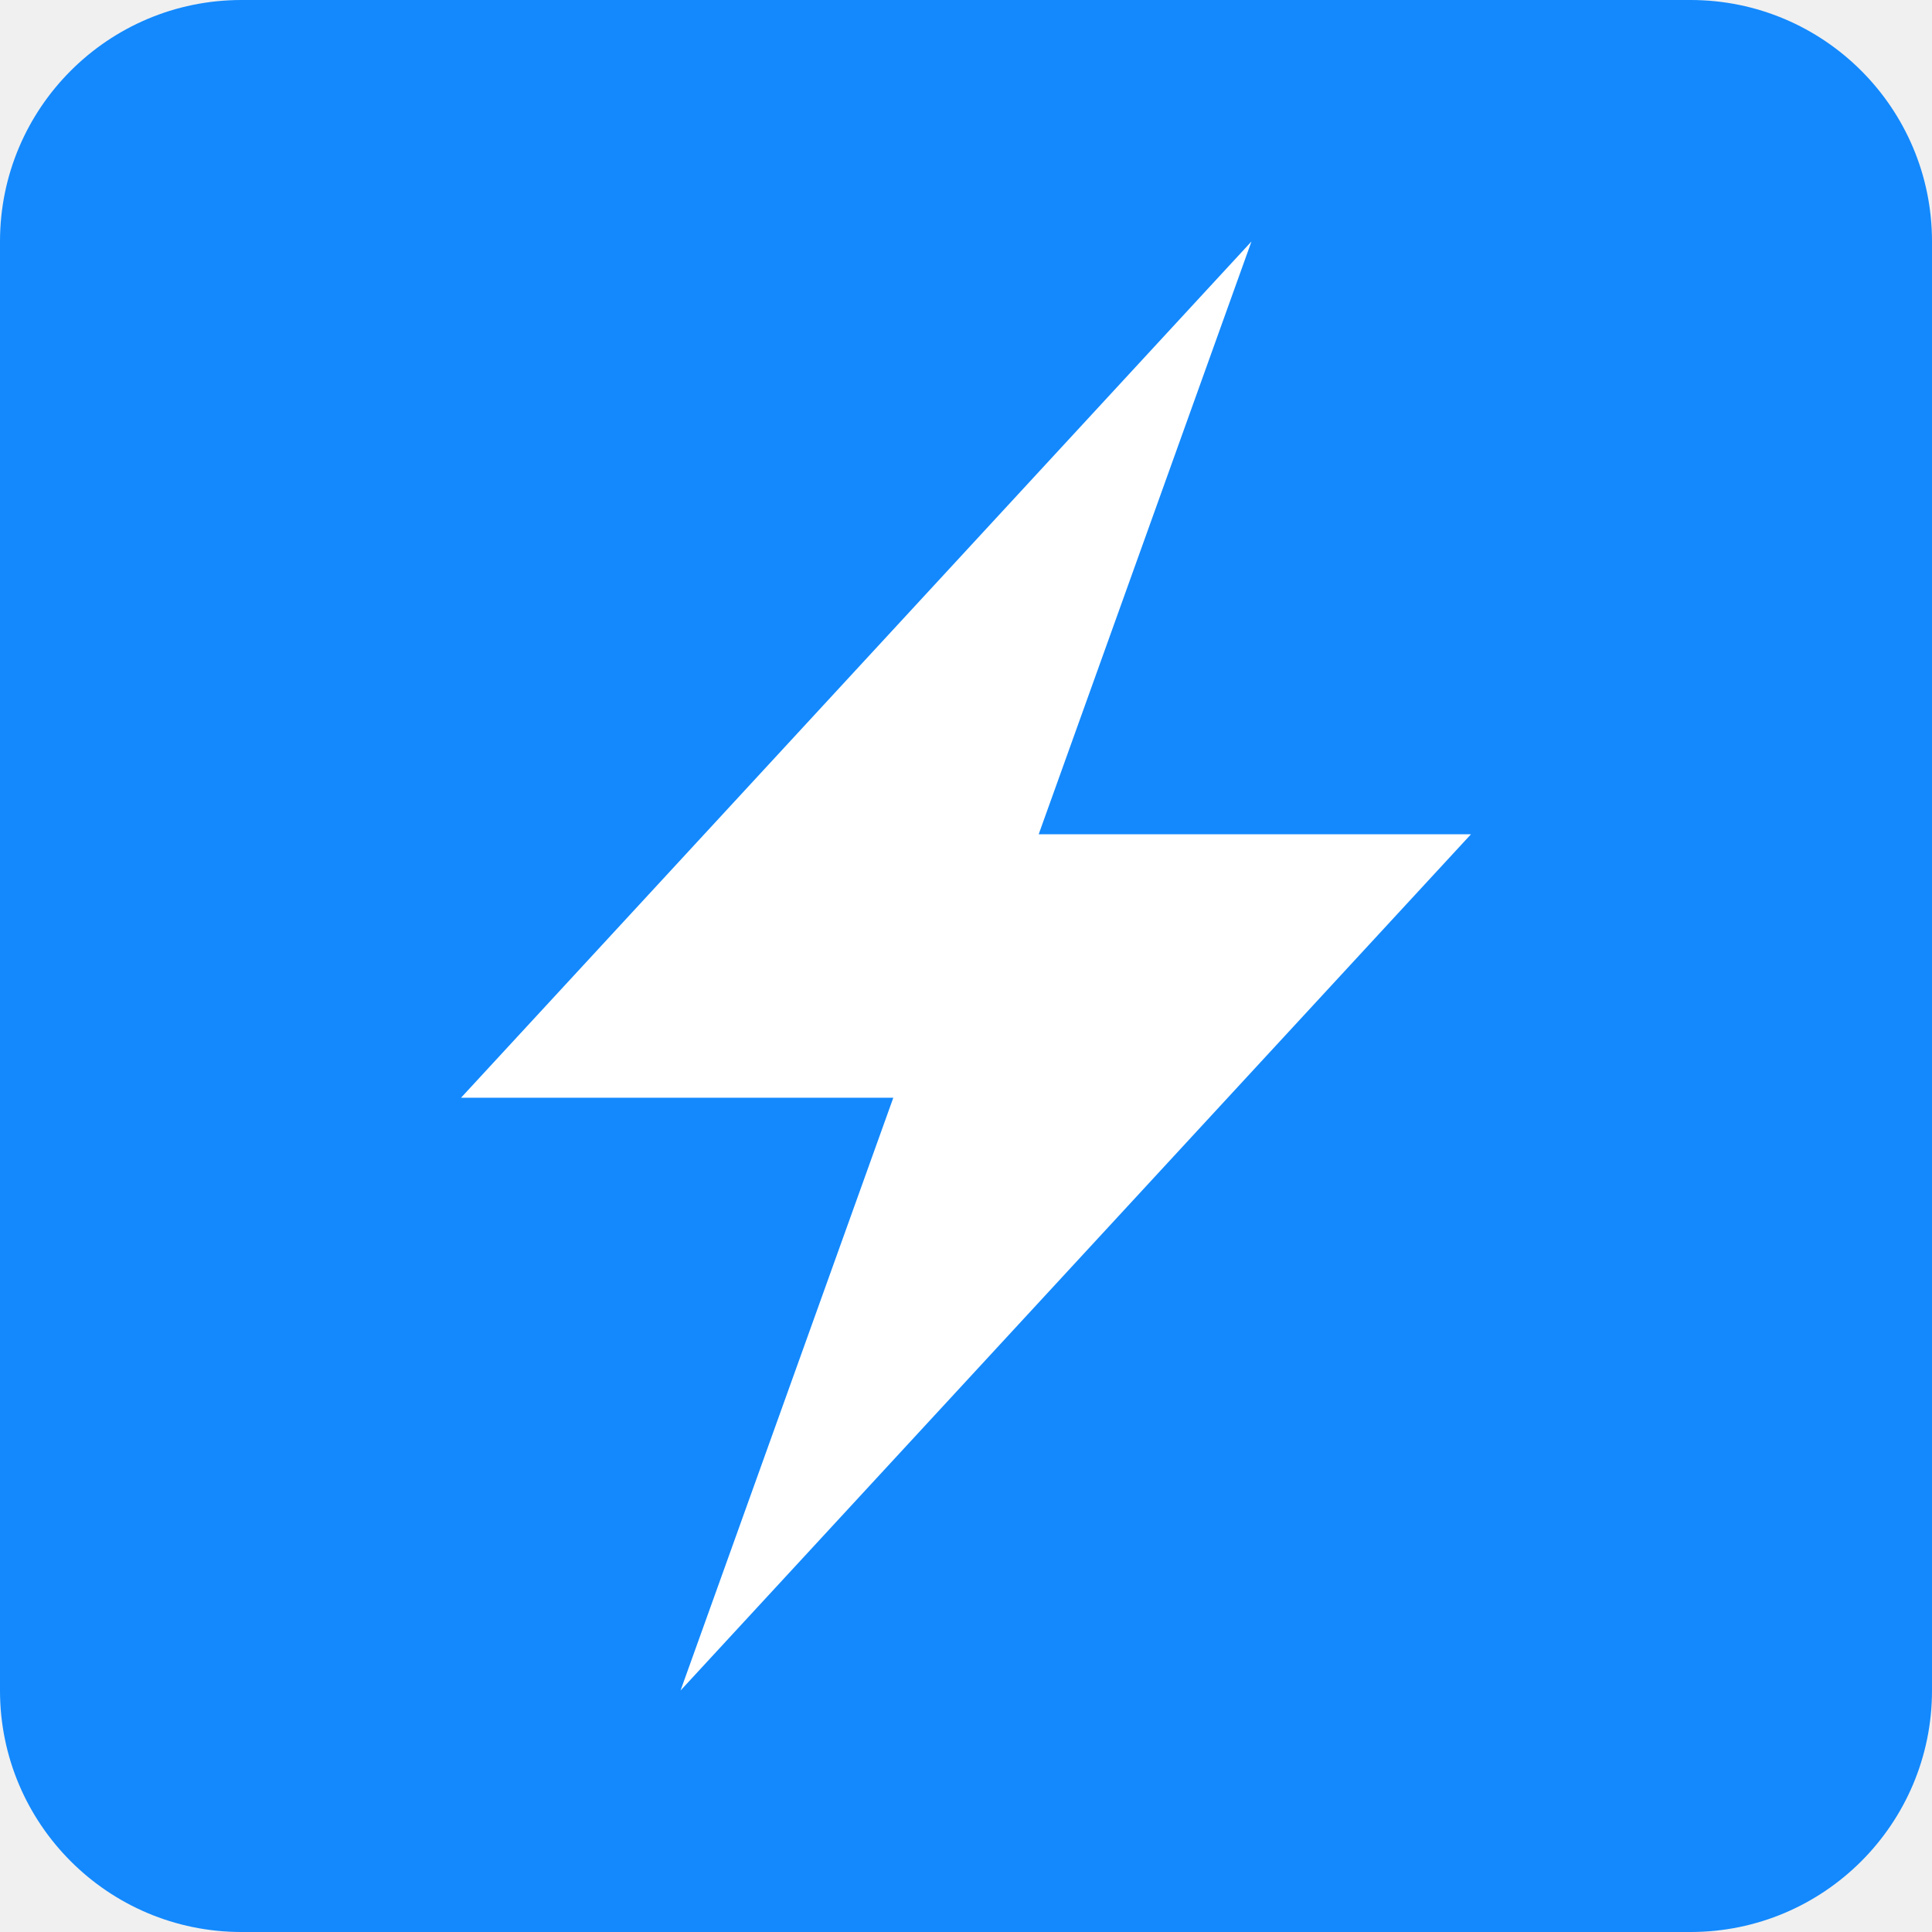
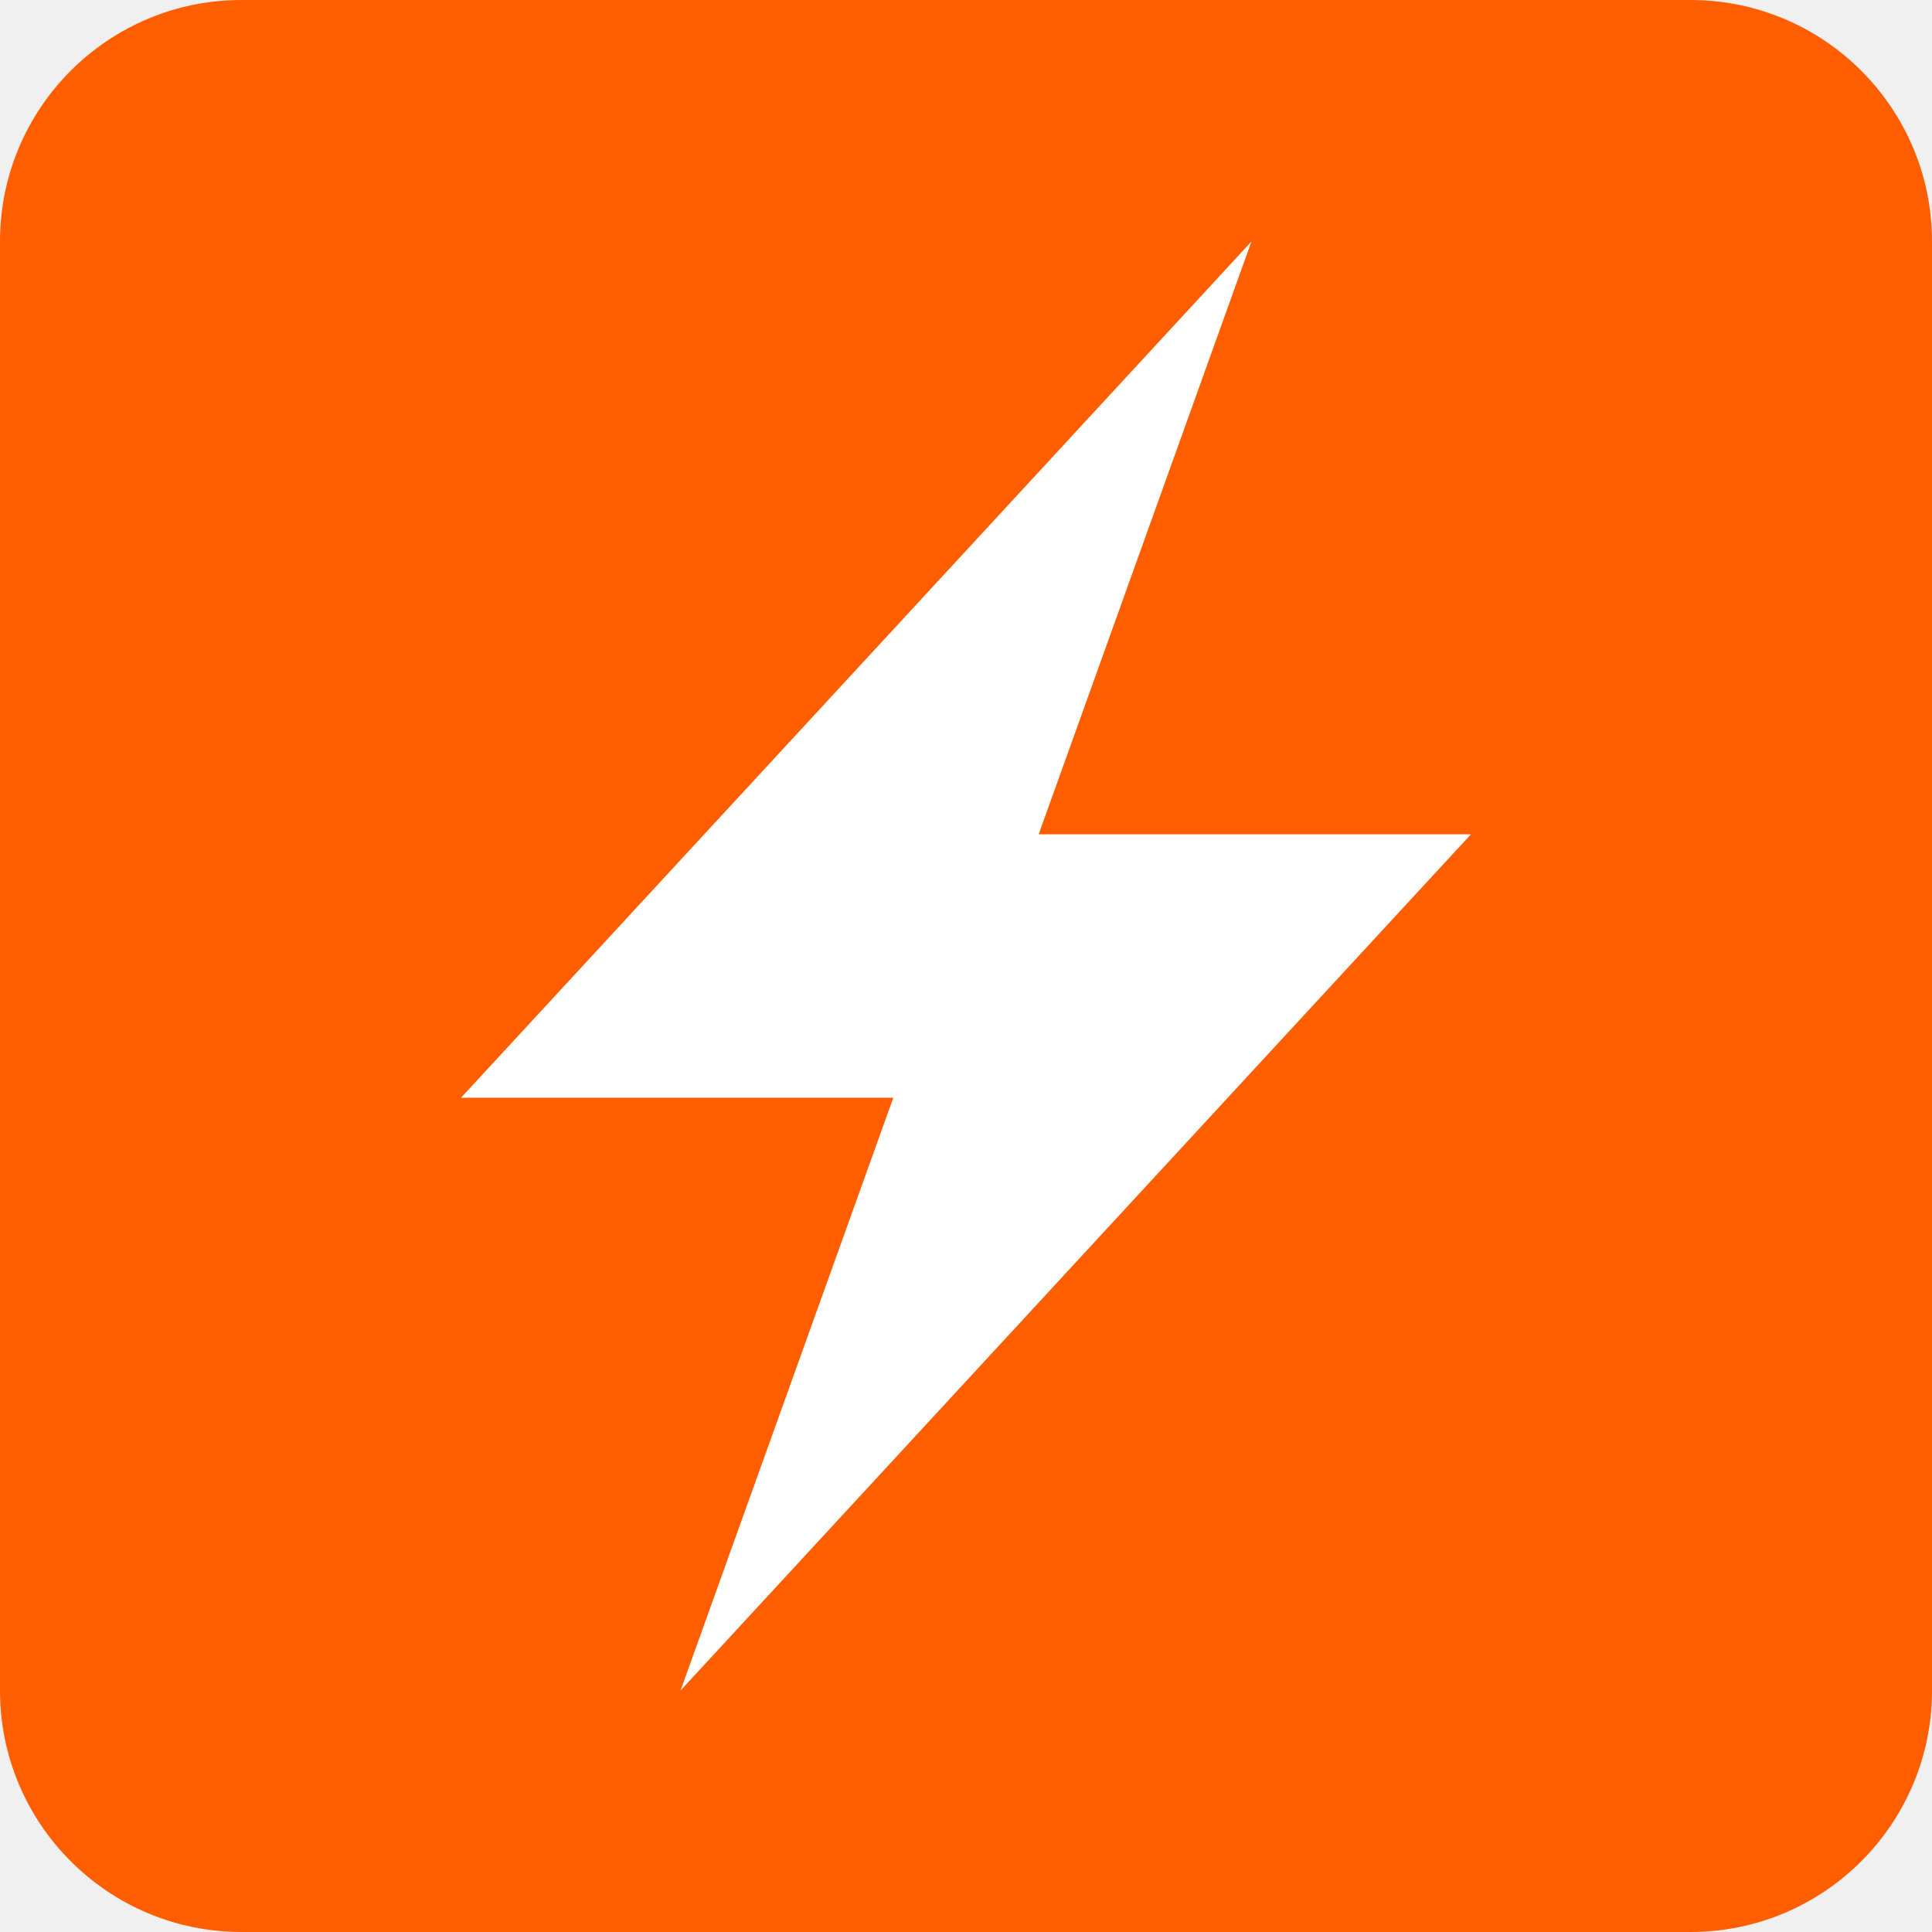
<svg xmlns="http://www.w3.org/2000/svg" viewBox="0 0 16 16" width="16" height="16">
-   <rect width="16" height="16" rx="2" fill="#1389fd" />
+   <rect width="16" height="16" rx="2" fill="#ff5e00" />
  <path d="M7.398 9.091h-3.58L10.364 2 8.602 6.909h3.58L5.636 14l1.762-4.909Z" fill="#fff" />
</svg>
